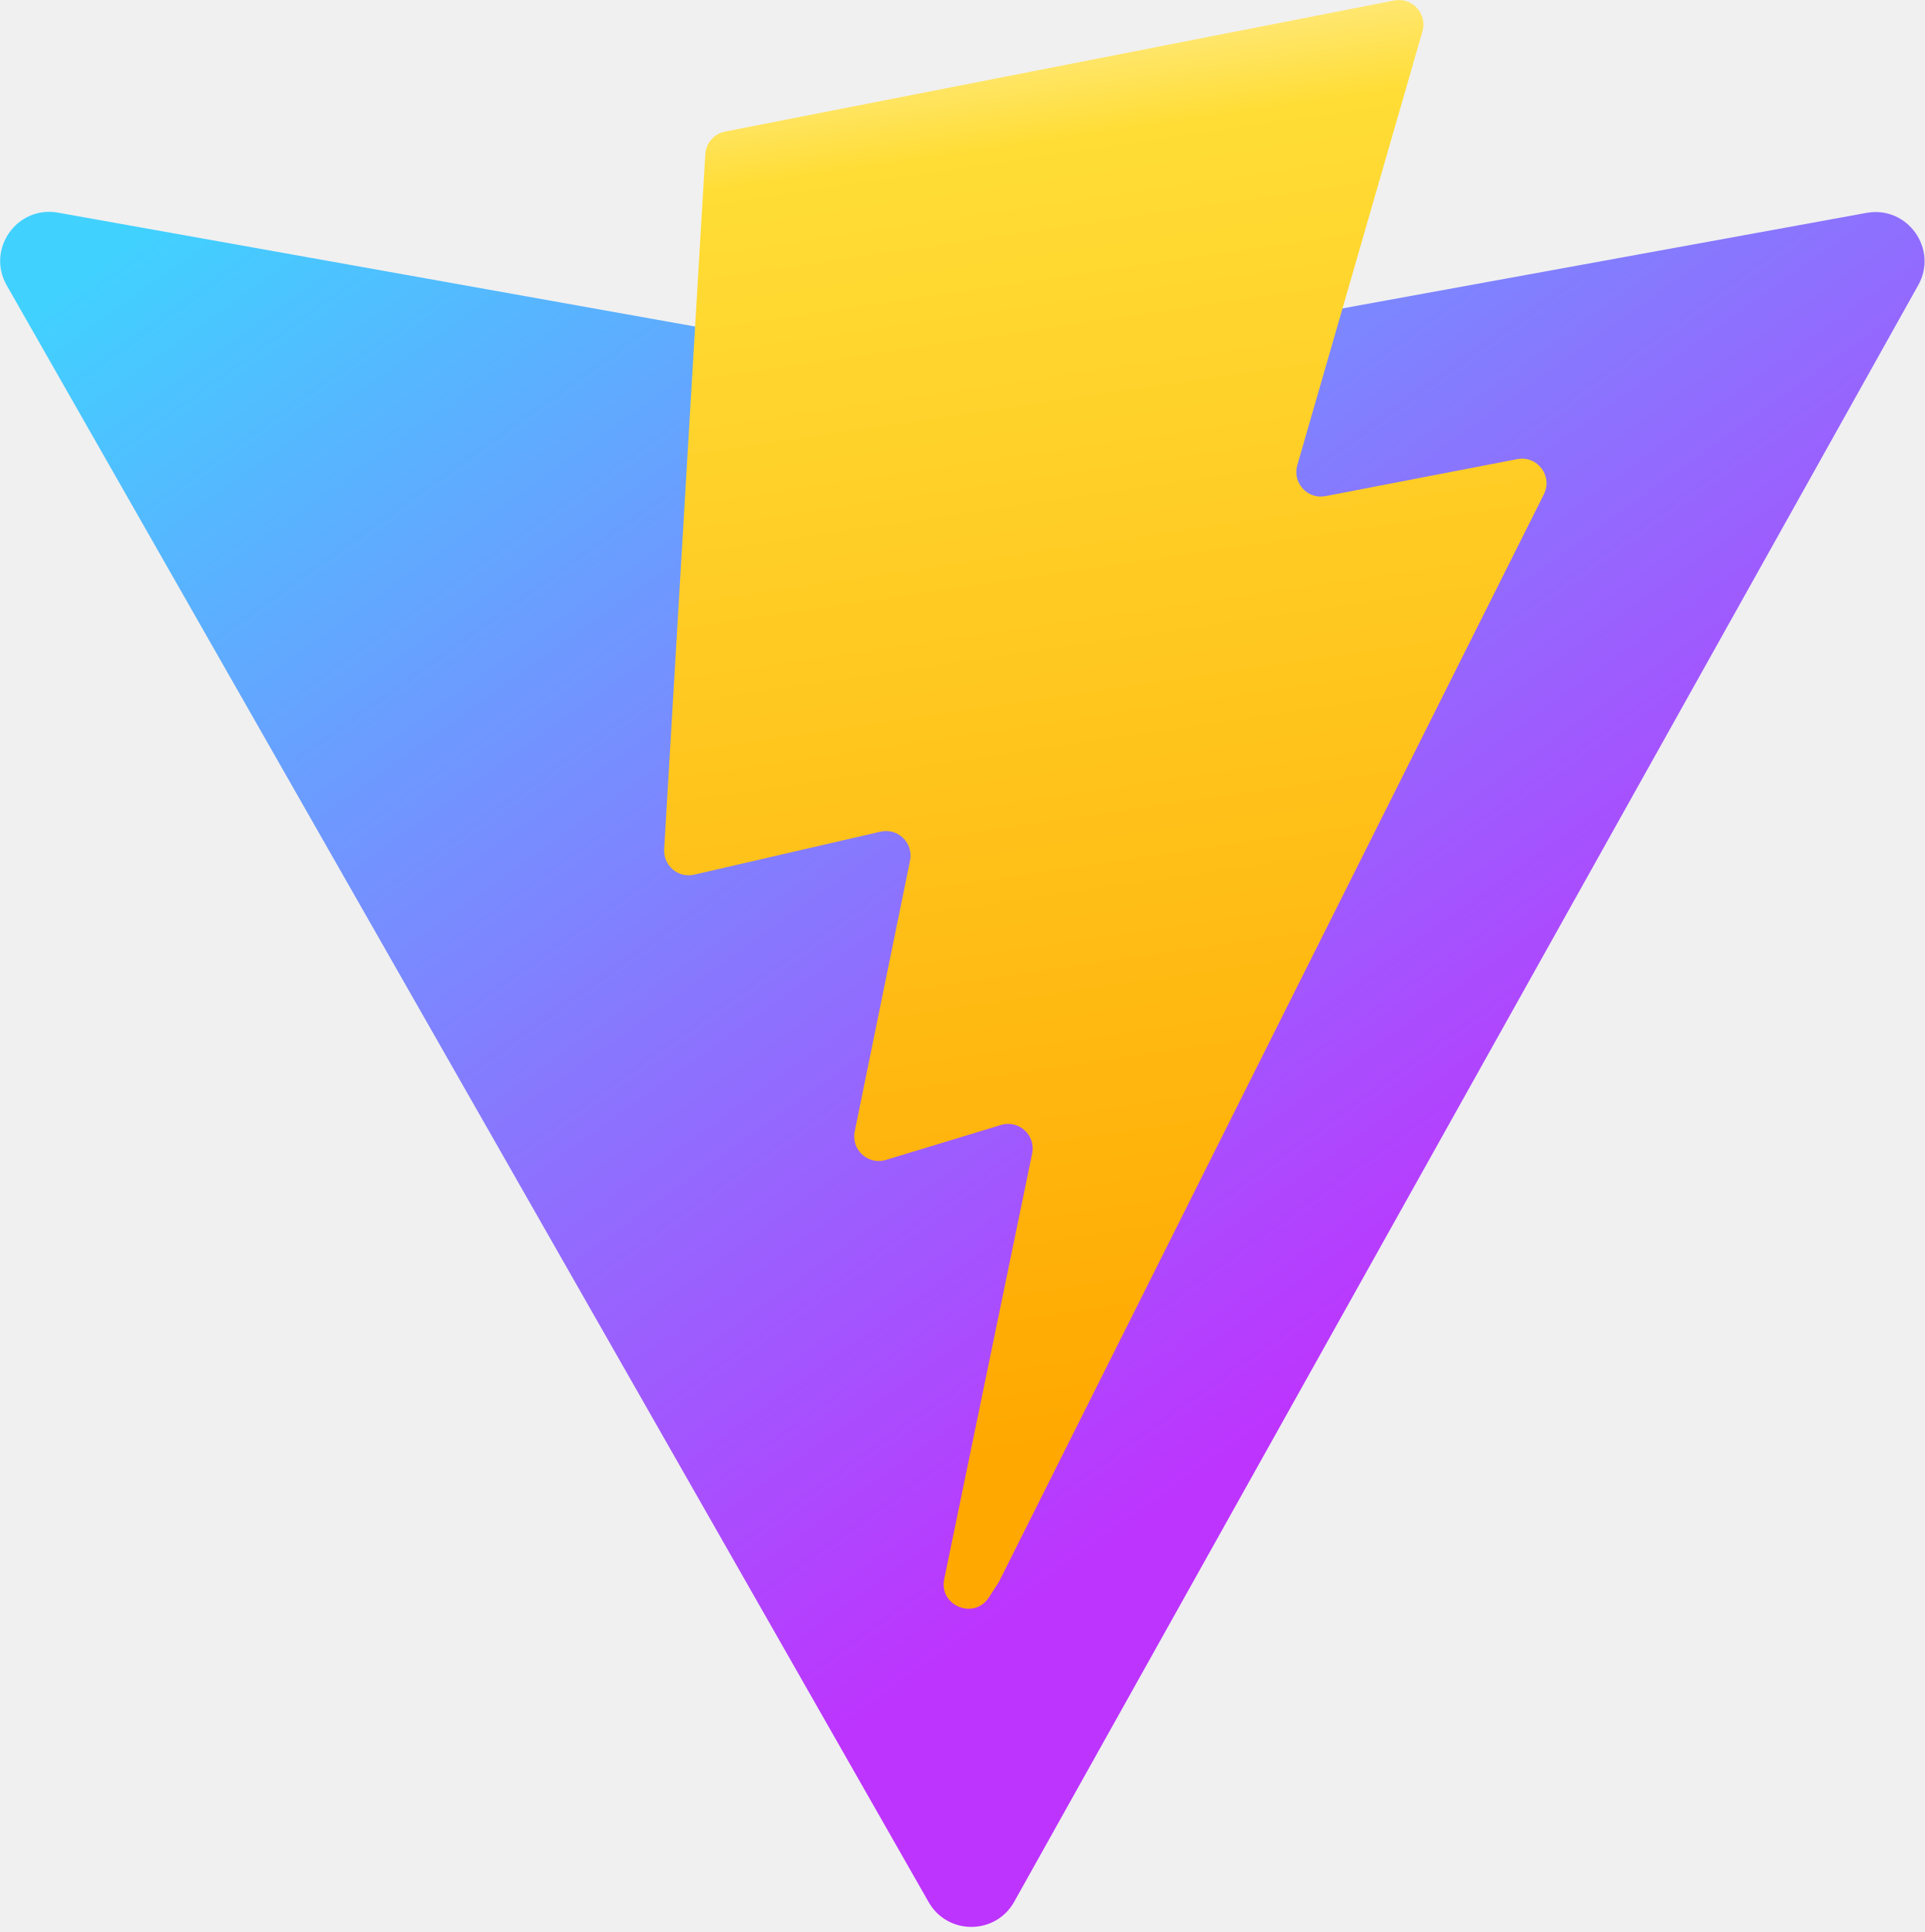
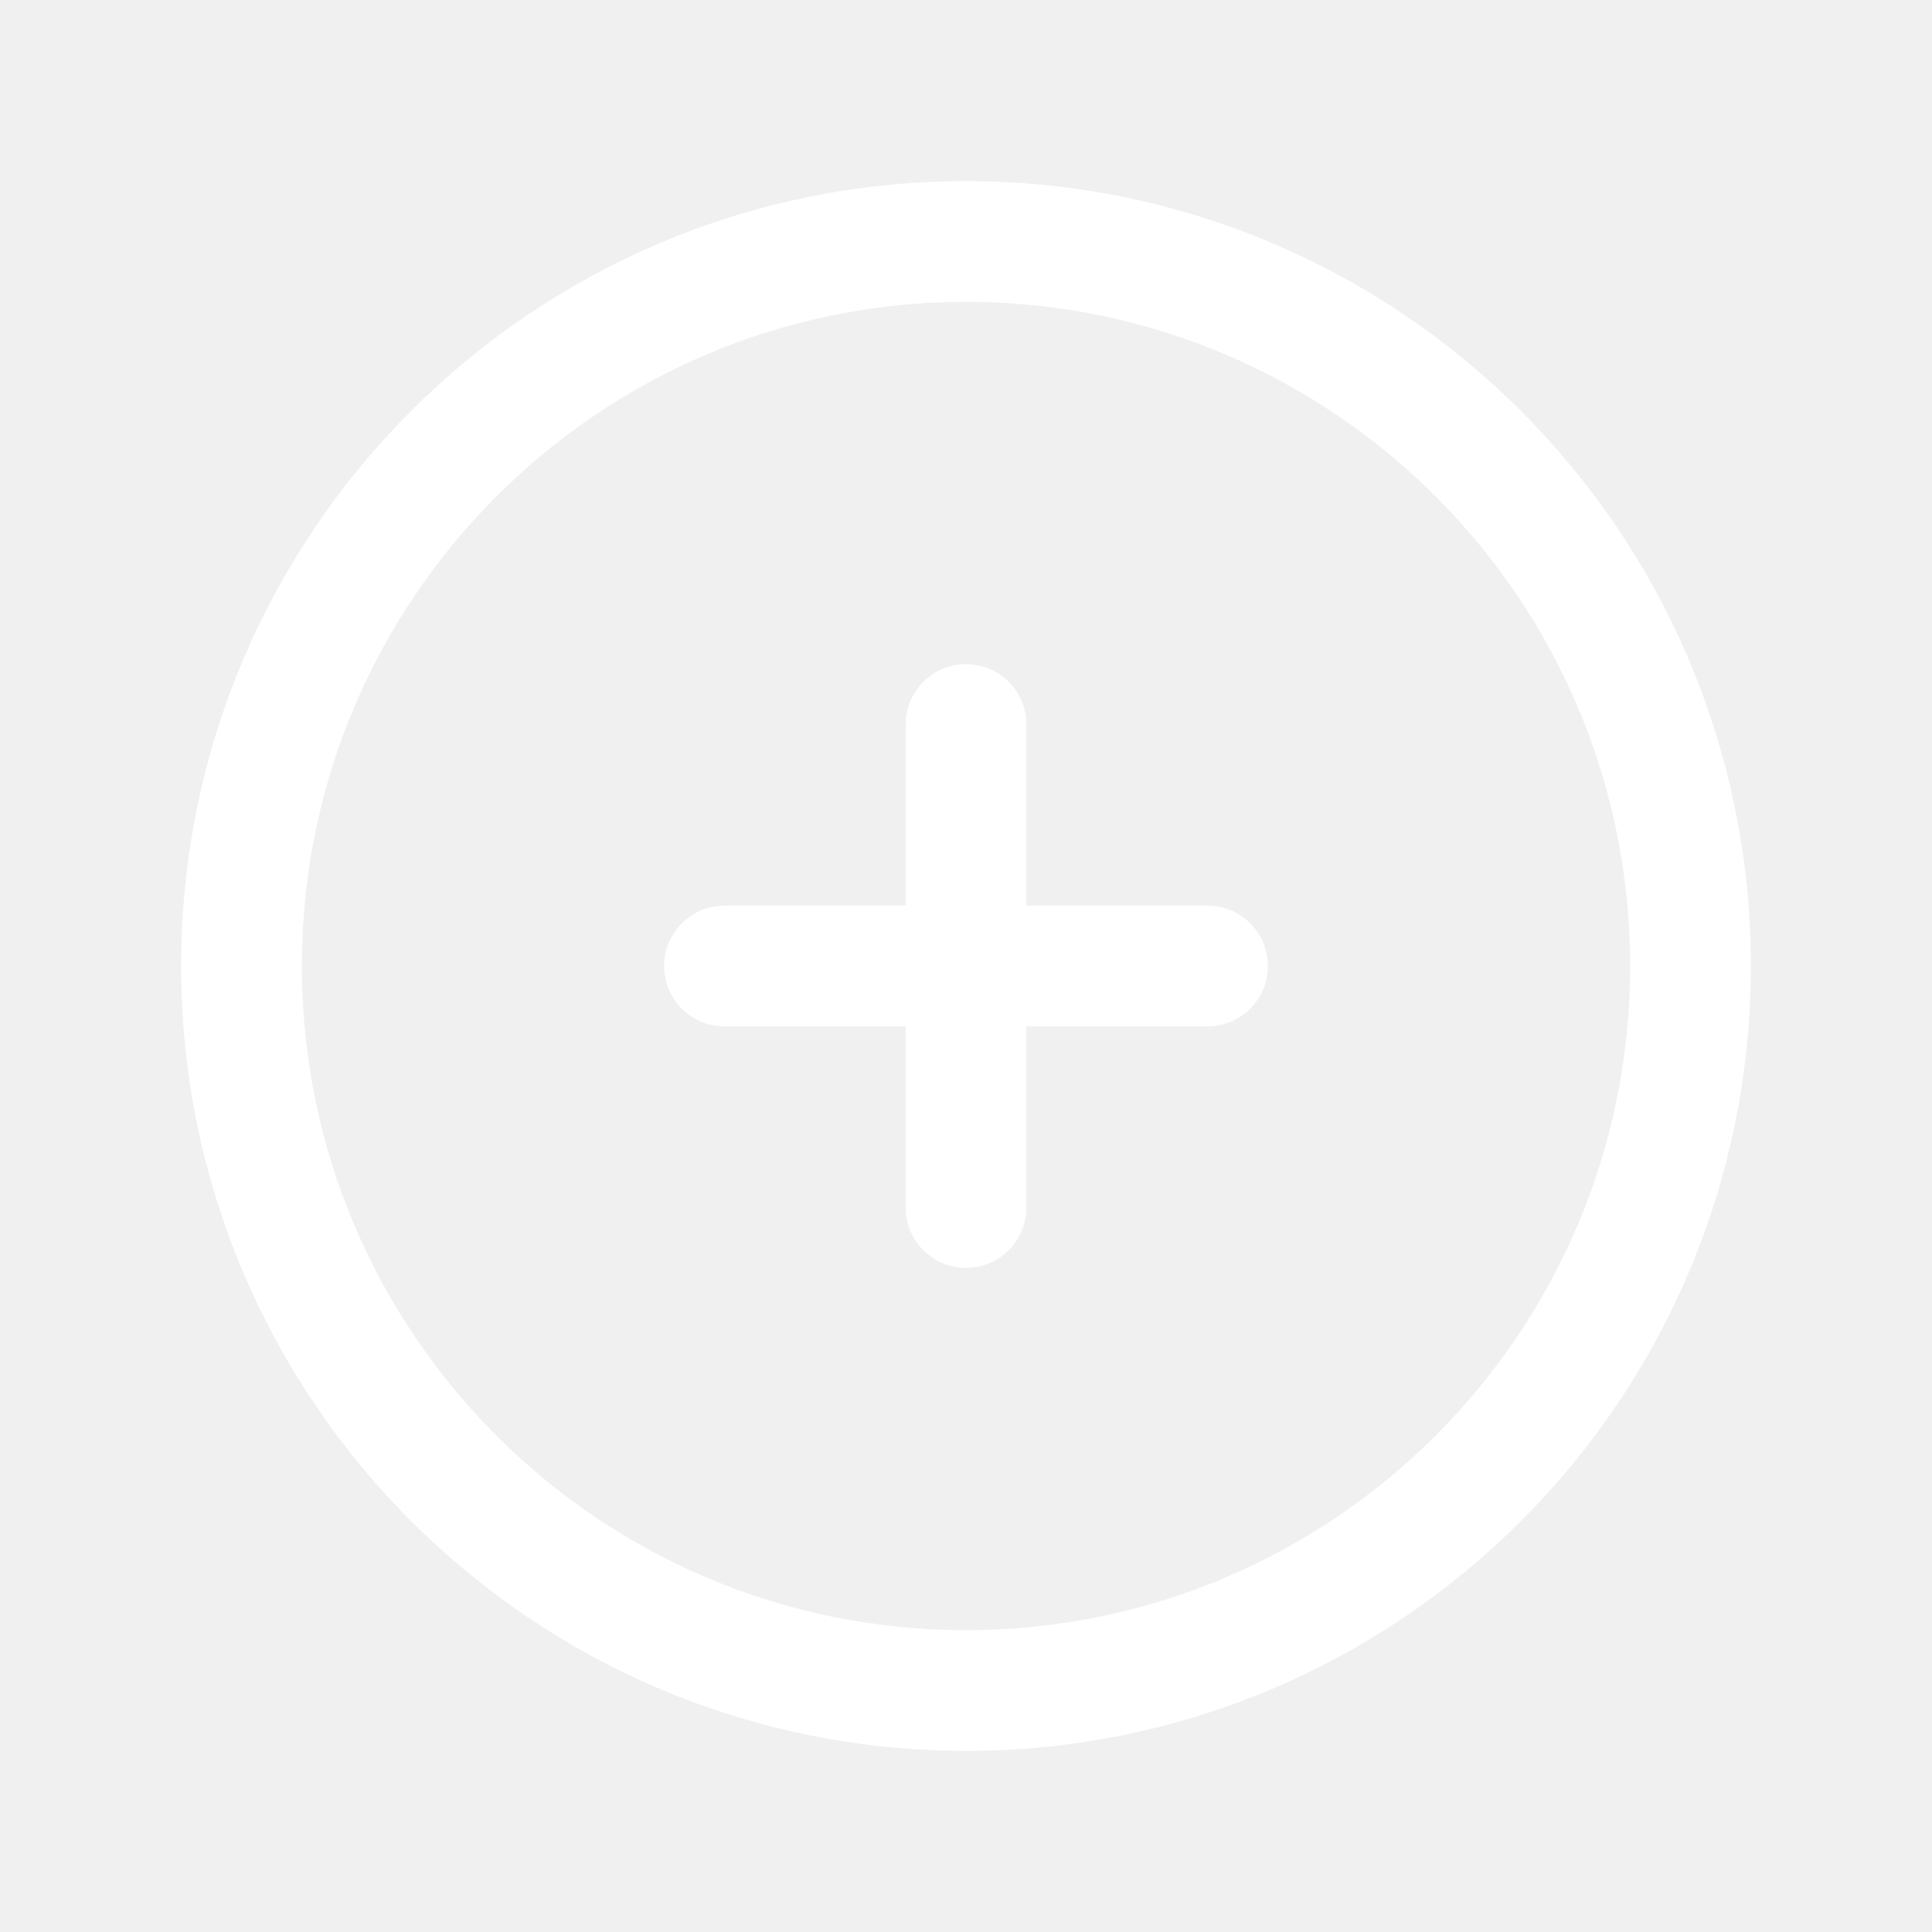
- <svg xmlns="http://www.w3.org/2000/svg" aria-hidden="true" role="img" class="iconify iconify--logos" width="31.88" height="32" preserveAspectRatio="xMidYMid meet" viewBox="0 0 256 257">
-   <defs>
-     <linearGradient id="IconifyId1813088fe1fbc01fb466" x1="-.828%" x2="57.636%" y1="7.652%" y2="78.411%">
-       <stop offset="0%" stop-color="#41D1FF" />
-       <stop offset="100%" stop-color="#BD34FE" />
-     </linearGradient>
-     <linearGradient id="IconifyId1813088fe1fbc01fb467" x1="43.376%" x2="50.316%" y1="2.242%" y2="89.03%">
-       <stop offset="0%" stop-color="#FFEA83" />
-       <stop offset="8.333%" stop-color="#FFDD35" />
-       <stop offset="100%" stop-color="#FFA800" />
-     </linearGradient>
-   </defs>
-   <path fill="url(#IconifyId1813088fe1fbc01fb466)" d="M255.153 37.938L134.897 252.976c-2.483 4.44-8.862 4.466-11.382.048L.875 37.958c-2.746-4.814 1.371-10.646 6.827-9.67l120.385 21.517a6.537 6.537 0 0 0 2.322-.004l117.867-21.483c5.438-.991 9.574 4.796 6.877 9.62Z" />
-   <path fill="url(#IconifyId1813088fe1fbc01fb467)" d="M185.432.063L96.44 17.501a3.268 3.268 0 0 0-2.634 3.014l-5.474 92.456a3.268 3.268 0 0 0 3.997 3.378l24.777-5.718c2.318-.535 4.413 1.507 3.936 3.838l-7.361 36.047c-.495 2.426 1.782 4.5 4.151 3.78l15.304-4.649c2.372-.72 4.652 1.36 4.15 3.788l-11.698 56.621c-.732 3.542 3.979 5.473 5.943 2.437l1.313-2.028l72.516-144.72c1.215-2.423-.88-5.186-3.54-4.672l-25.505 4.922c-2.396.462-4.435-1.77-3.759-4.114l16.646-57.705c.677-2.35-1.37-4.583-3.769-4.113Z" />
+ <svg xmlns="http://www.w3.org/2000/svg" fill="none" viewBox="0 0 24 24" stroke-width="1.5" stroke="#FFFFFF" class="size-6">
+   <path stroke-linecap="round" stroke-linejoin="round" d="M12 9v6m3-3H9m12 0a9 9 0 1 1-18 0 9 9 0 0 1 18 0Z" />
</svg>
